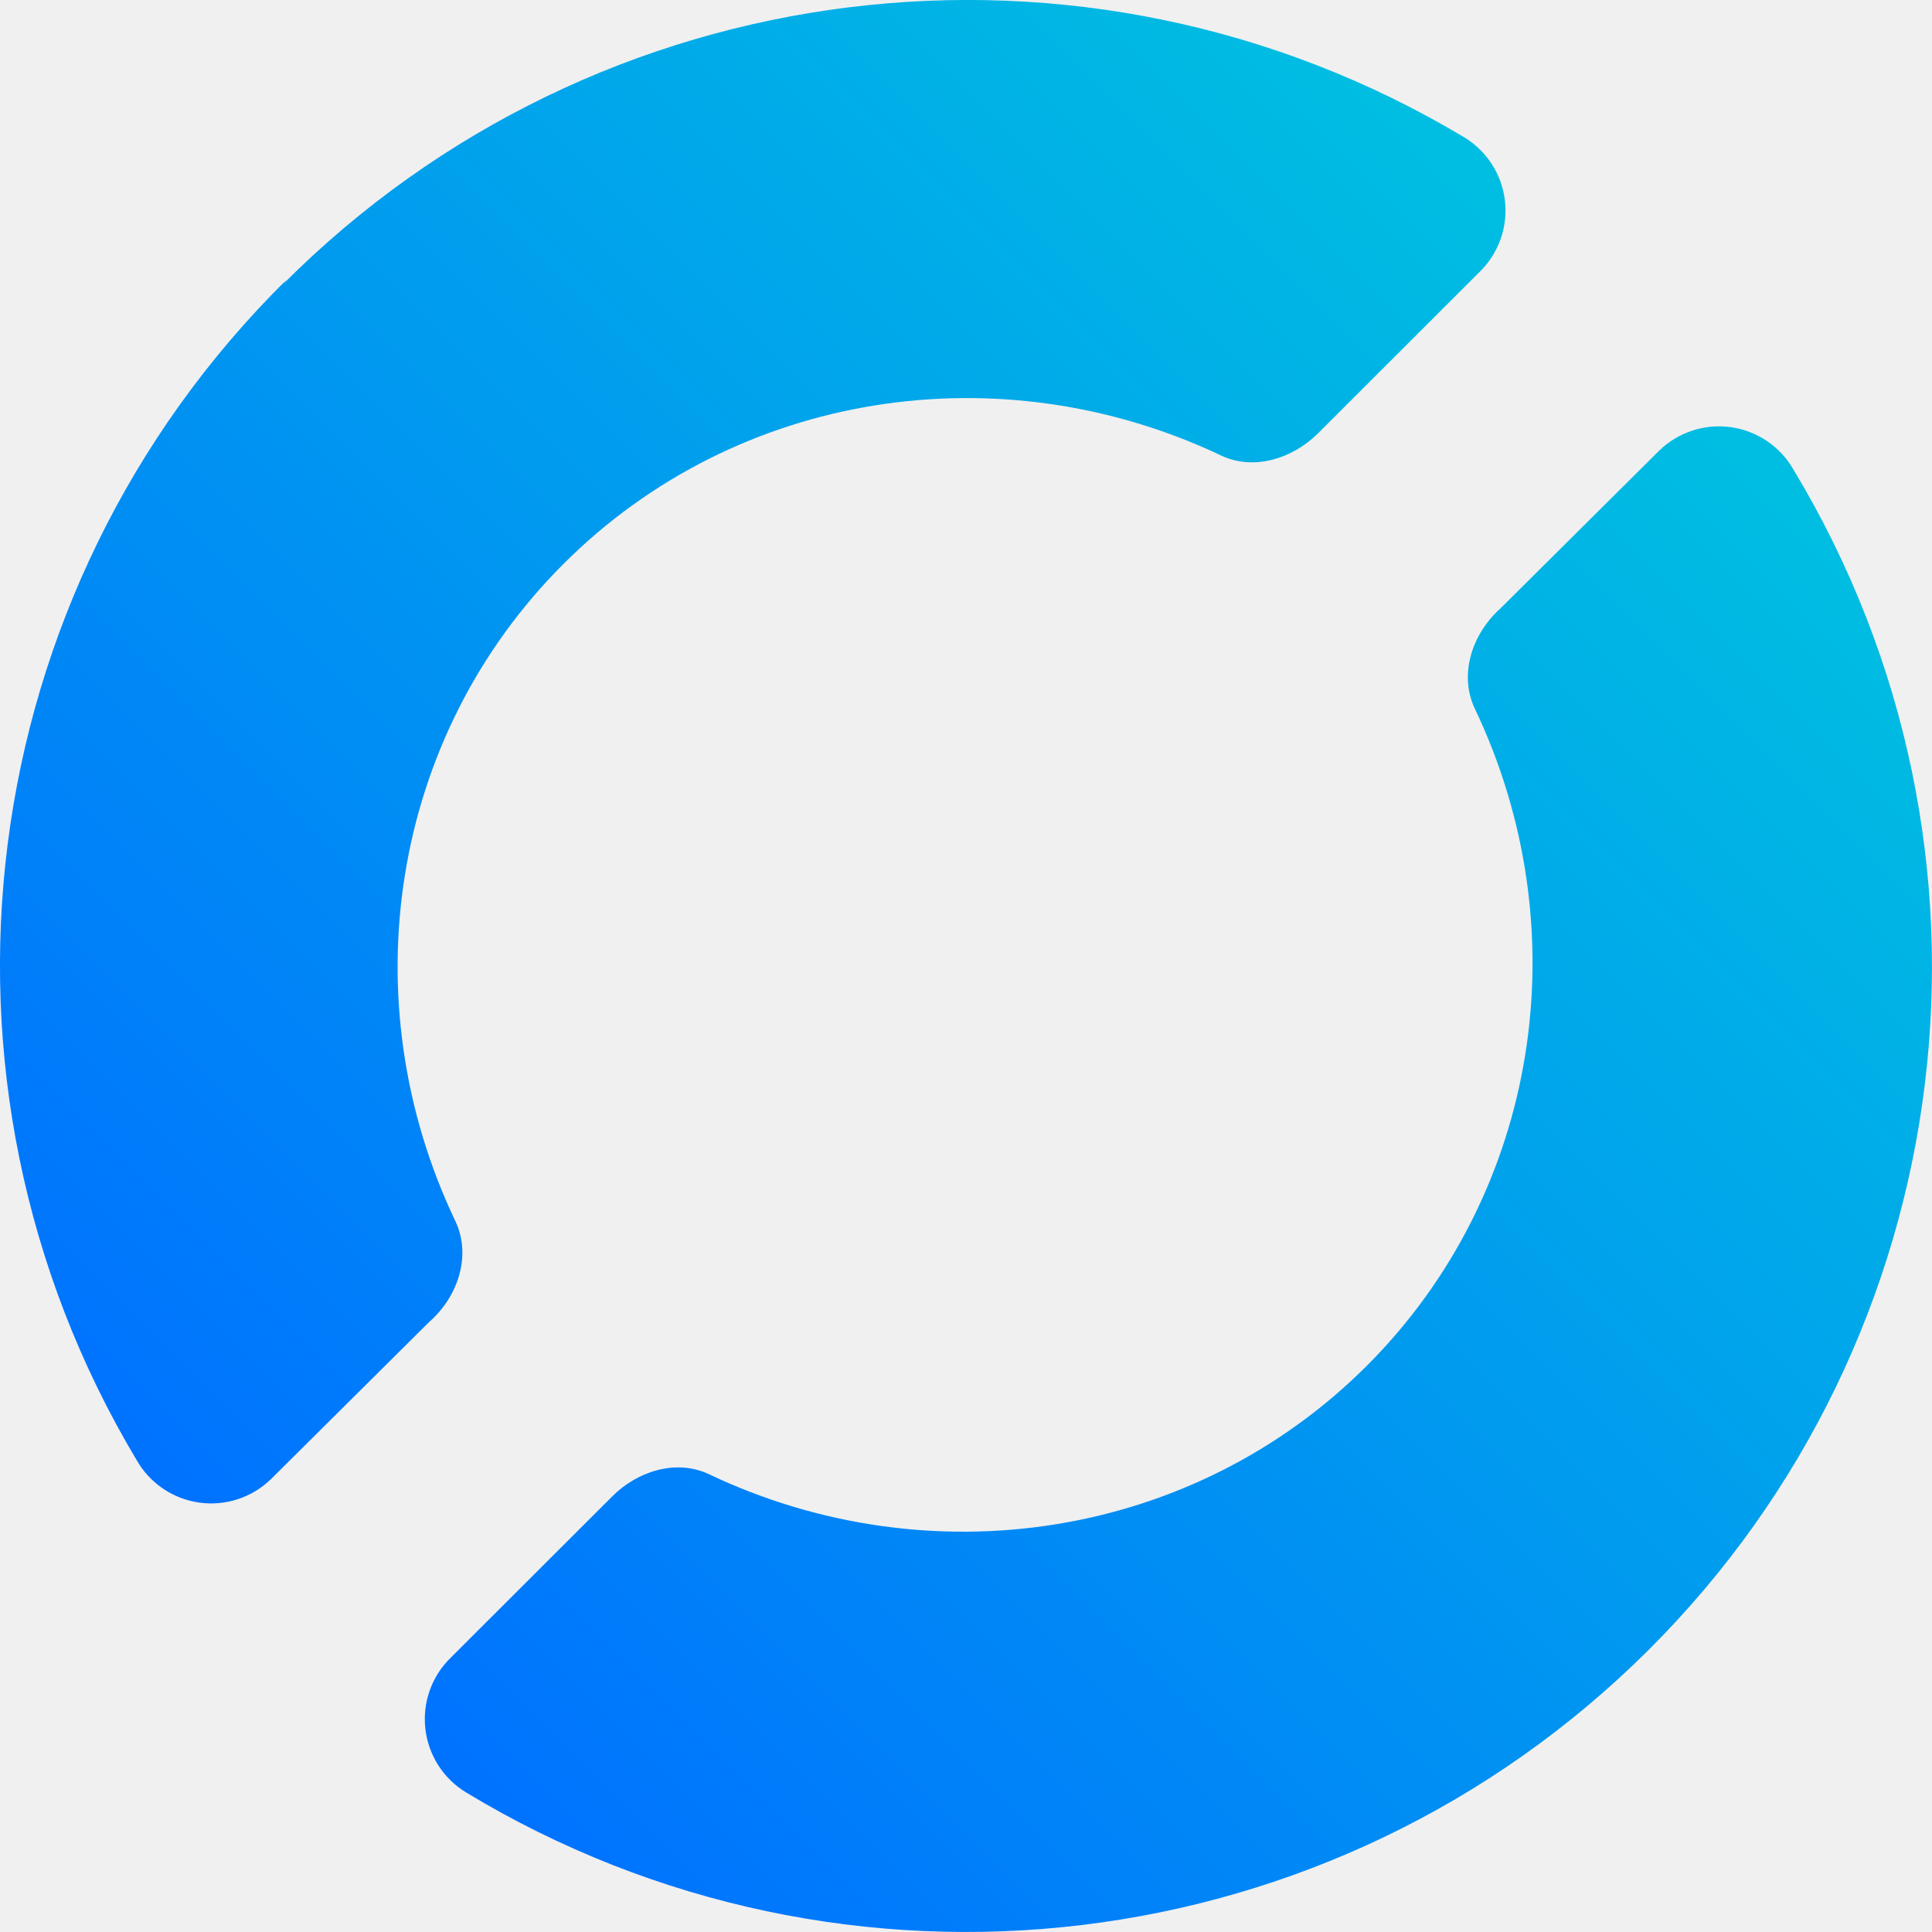
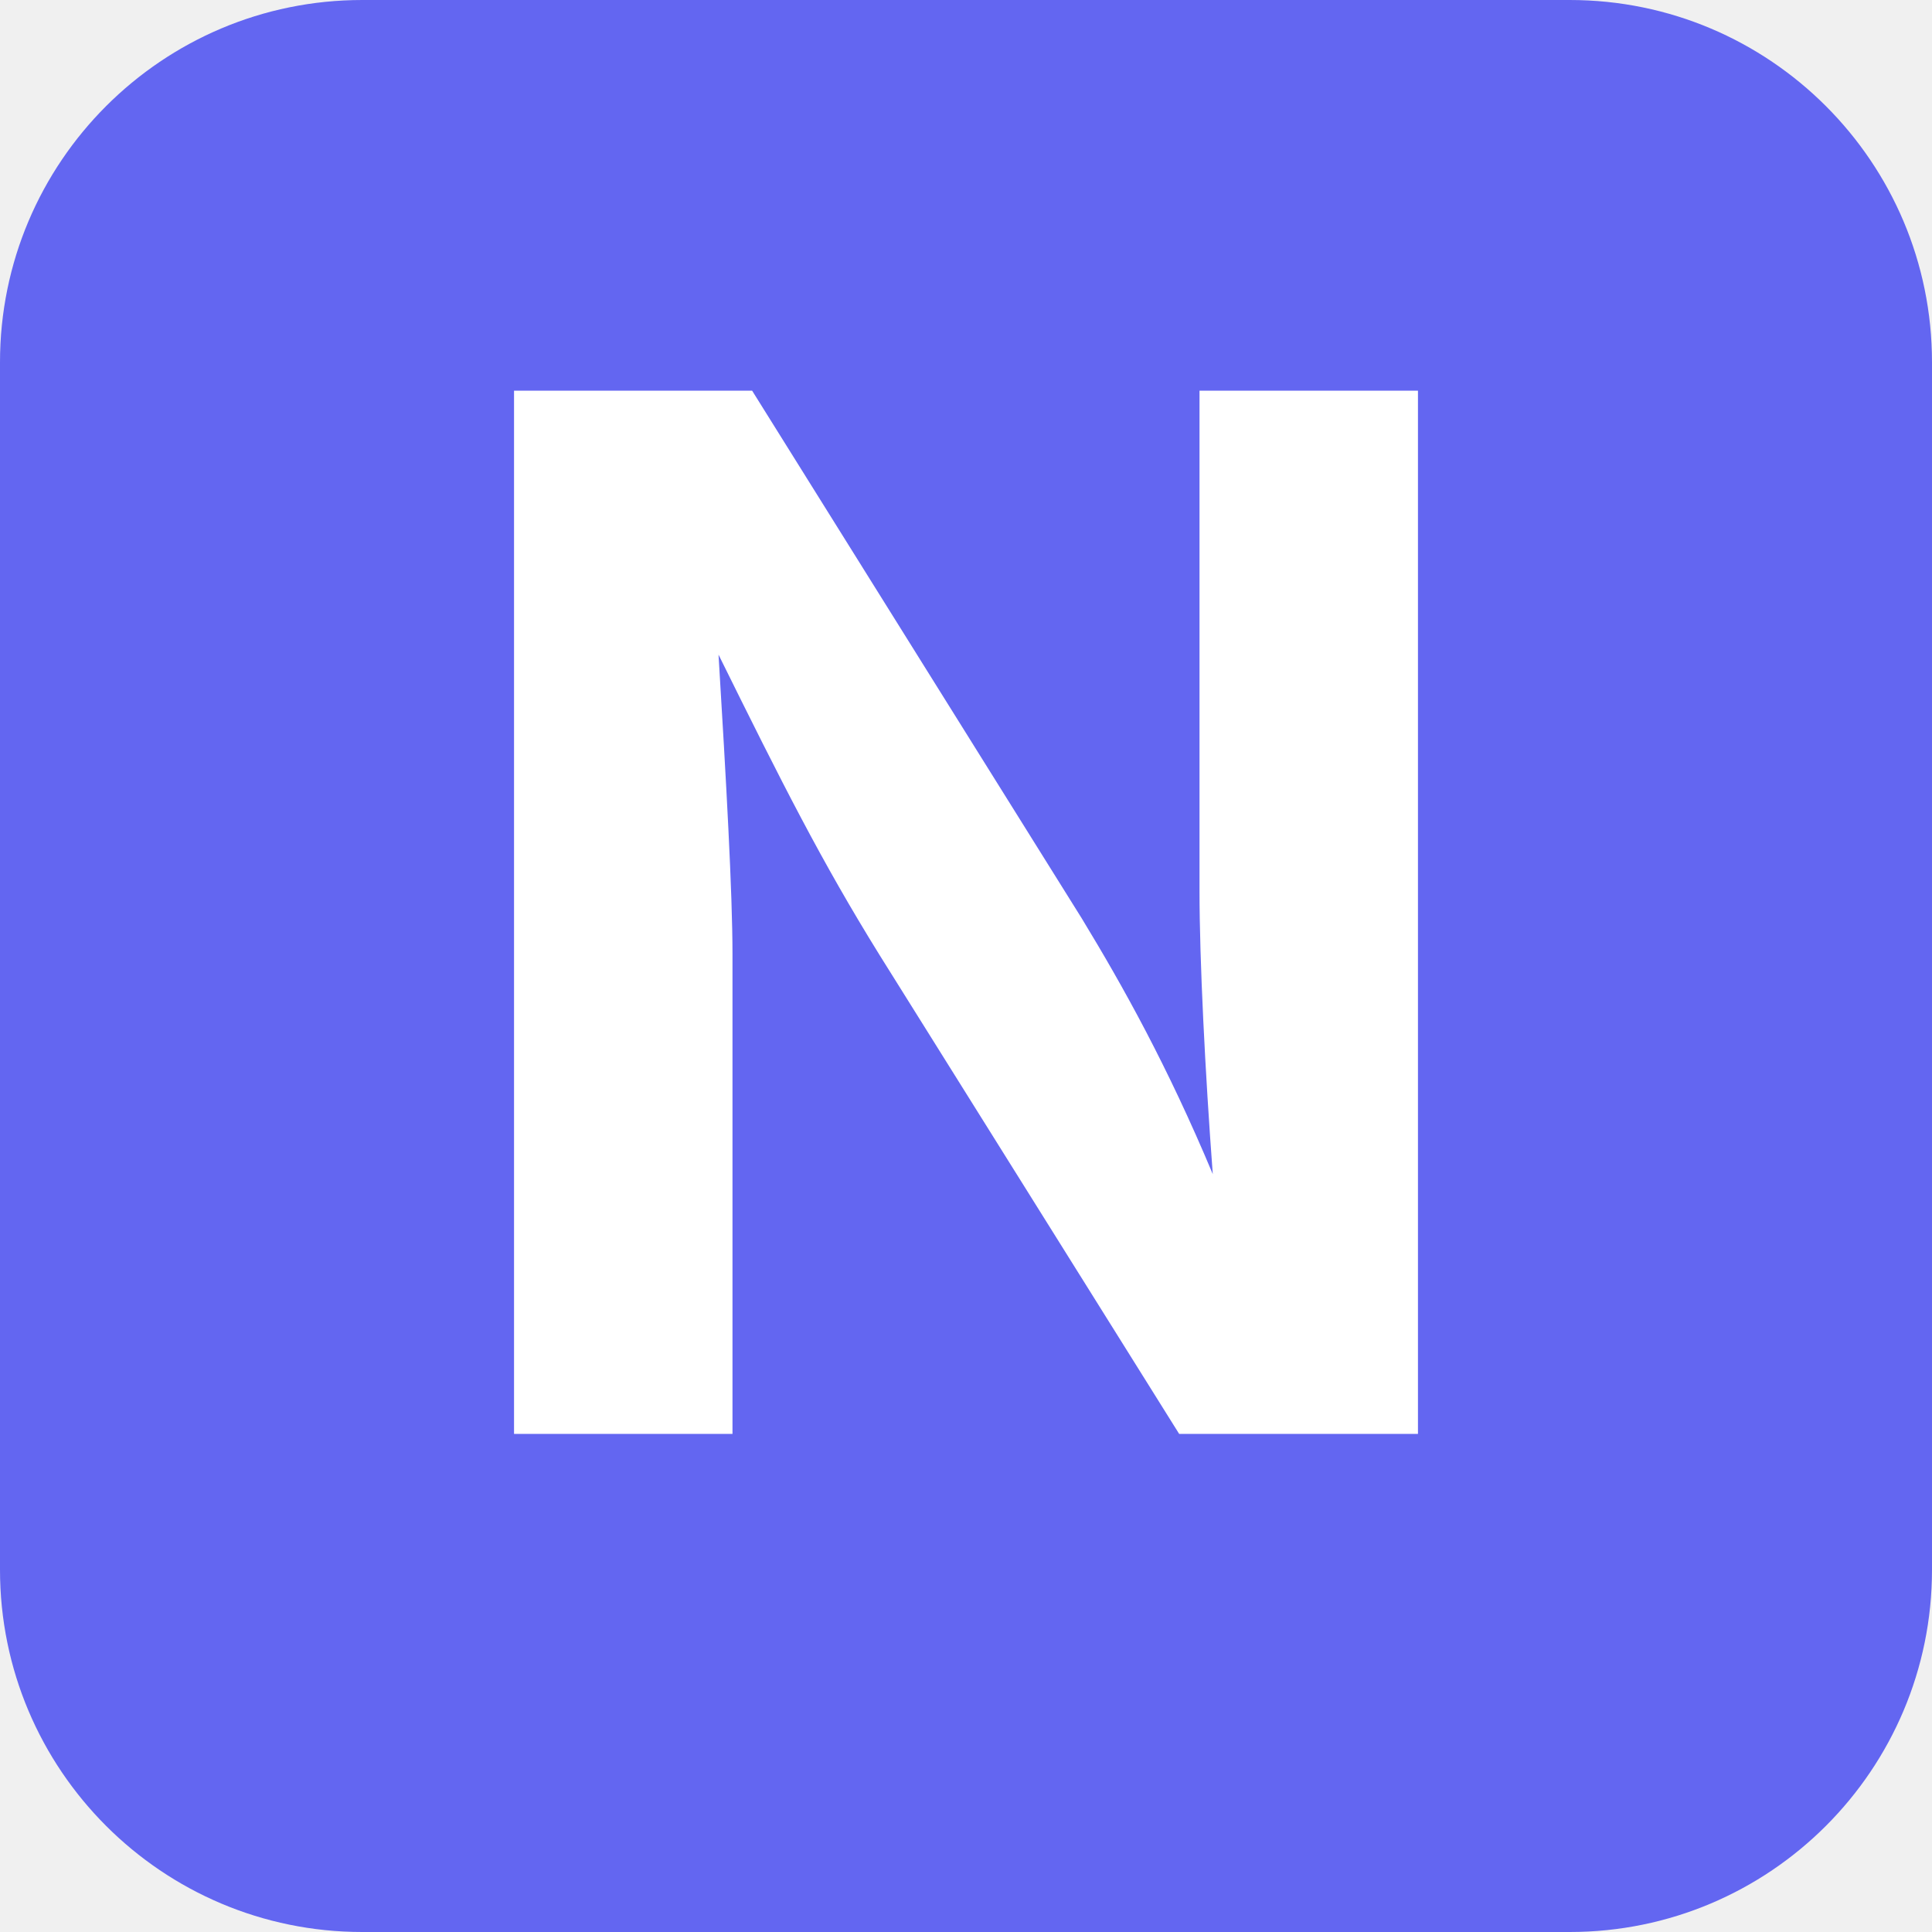
- <svg xmlns="http://www.w3.org/2000/svg" xmlns:xlink="http://www.w3.org/1999/xlink" xml:space="preserve" viewBox="66.993 897.484 26 26">
-   <linearGradient id="a" x1=".148" x2=".845" y1=".851" y2=".154" gradientTransform="matrix(26.301 0 0 26.331 90.674 911.757)" gradientUnits="userSpaceOnUse">
-     <stop offset="0" stop-color="#0071ff" />
-     <stop offset="1" stop-color="#00bfe1" />
-   </linearGradient>
-   <defs>
-     <linearGradient xlink:href="#a" id="b" x1=".148" x2=".845" y1=".851" y2=".154" gradientTransform="matrix(26.00048 0 0 25.99935 66.993 897.485)" gradientUnits="userSpaceOnUse" />
-   </defs>
-   <path fill="url(#b)" d="m89.318 903.552-2.135 2.122c-.376.337-.558.879-.347 1.337 1.422 2.976.882 6.524-1.452 8.856-2.335 2.331-5.887 2.87-8.866 1.449-.439-.197-.954-.03-1.292.312l-2.17 2.167a1.154 1.154 0 0 0 .208 1.81 13.005 13.005 0 0 0 15.91-1.912 12.97 12.97 0 0 0 1.956-15.887 1.154 1.154 0 0 0-1.812-.254zm-18.467-2.305a12.969 12.969 0 0 0-2.02 15.885 1.154 1.154 0 0 0 1.812.254l2.124-2.11c.385-.336.572-.884.359-1.348-1.423-2.976-.884-6.524 1.451-8.856 2.334-2.332 5.887-2.871 8.866-1.45.434.194.942.033 1.281-.3l2.182-2.18a1.152 1.152 0 0 0-.208-1.81 13.009 13.009 0 0 0-15.893 1.973z" />
+ <svg xmlns="http://www.w3.org/2000/svg" viewBox="0 0 512 512">
+   <rect width="512" height="512" rx="96" ry="96" fill="#6366f1" />
+   <text x="256" y="380" text-anchor="middle" font-family="Inter, system-ui, -apple-system, sans-serif" font-weight="700" font-size="380" fill="white">N</text>
</svg>
